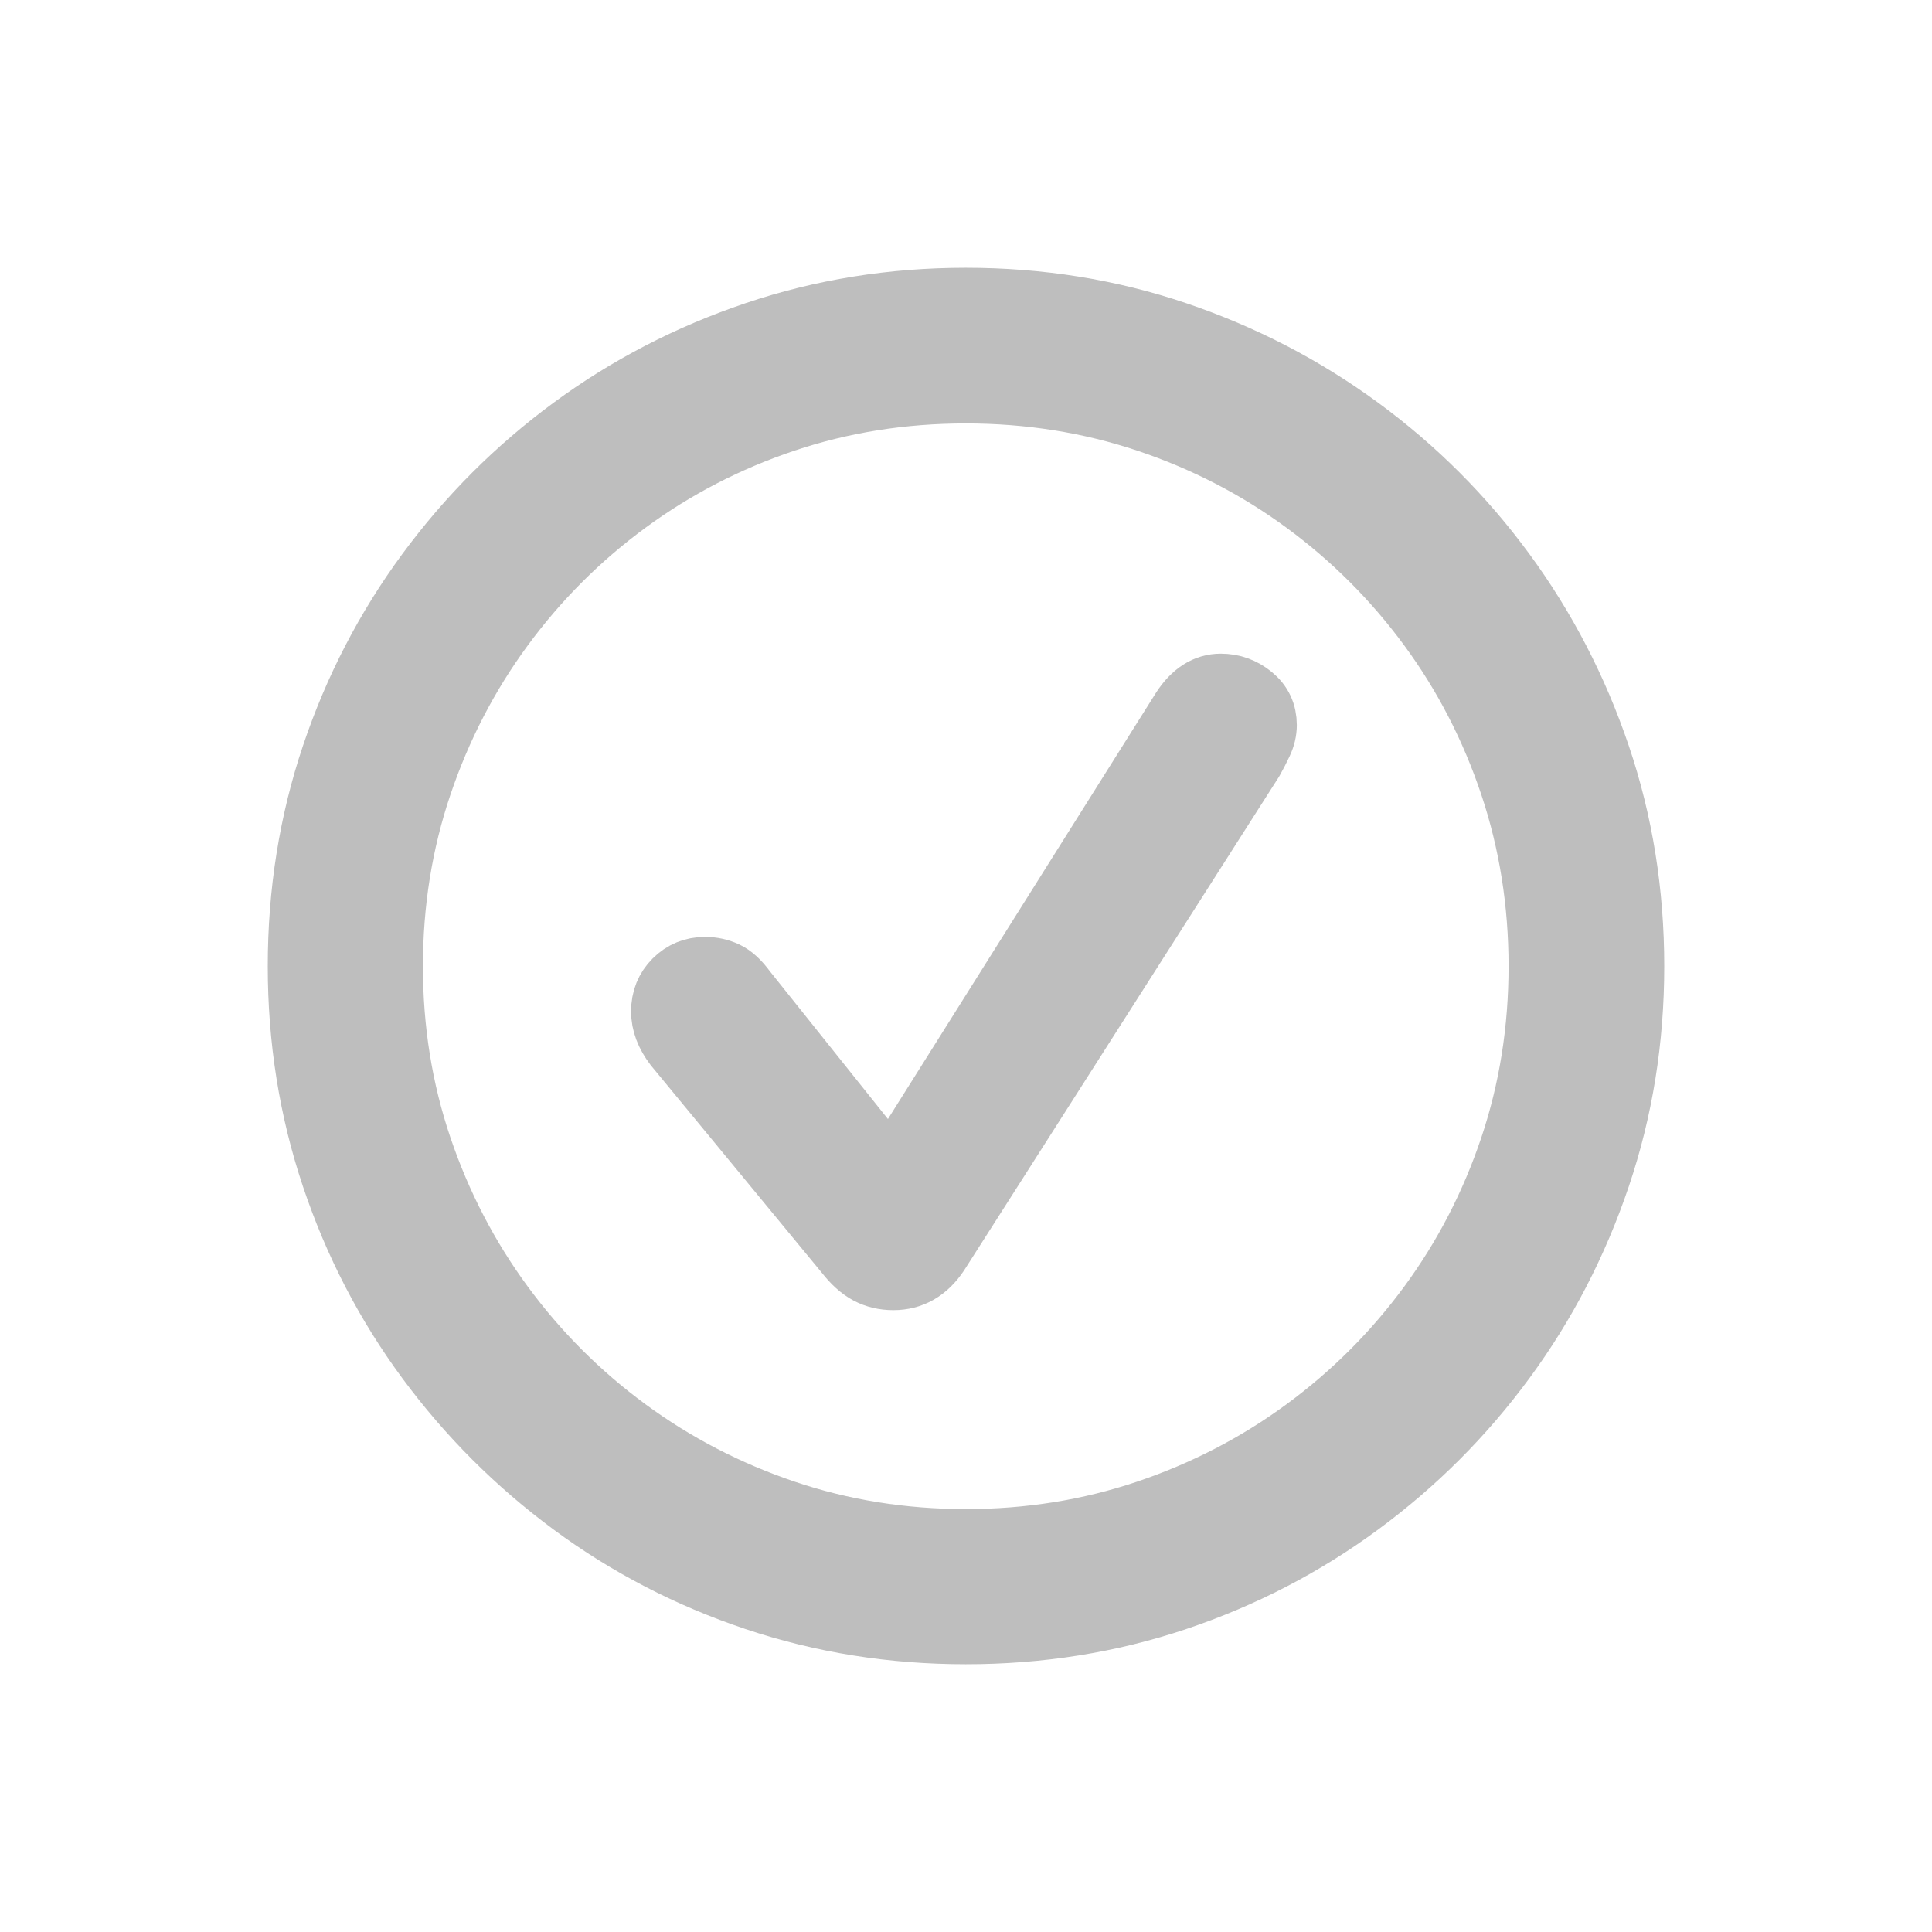
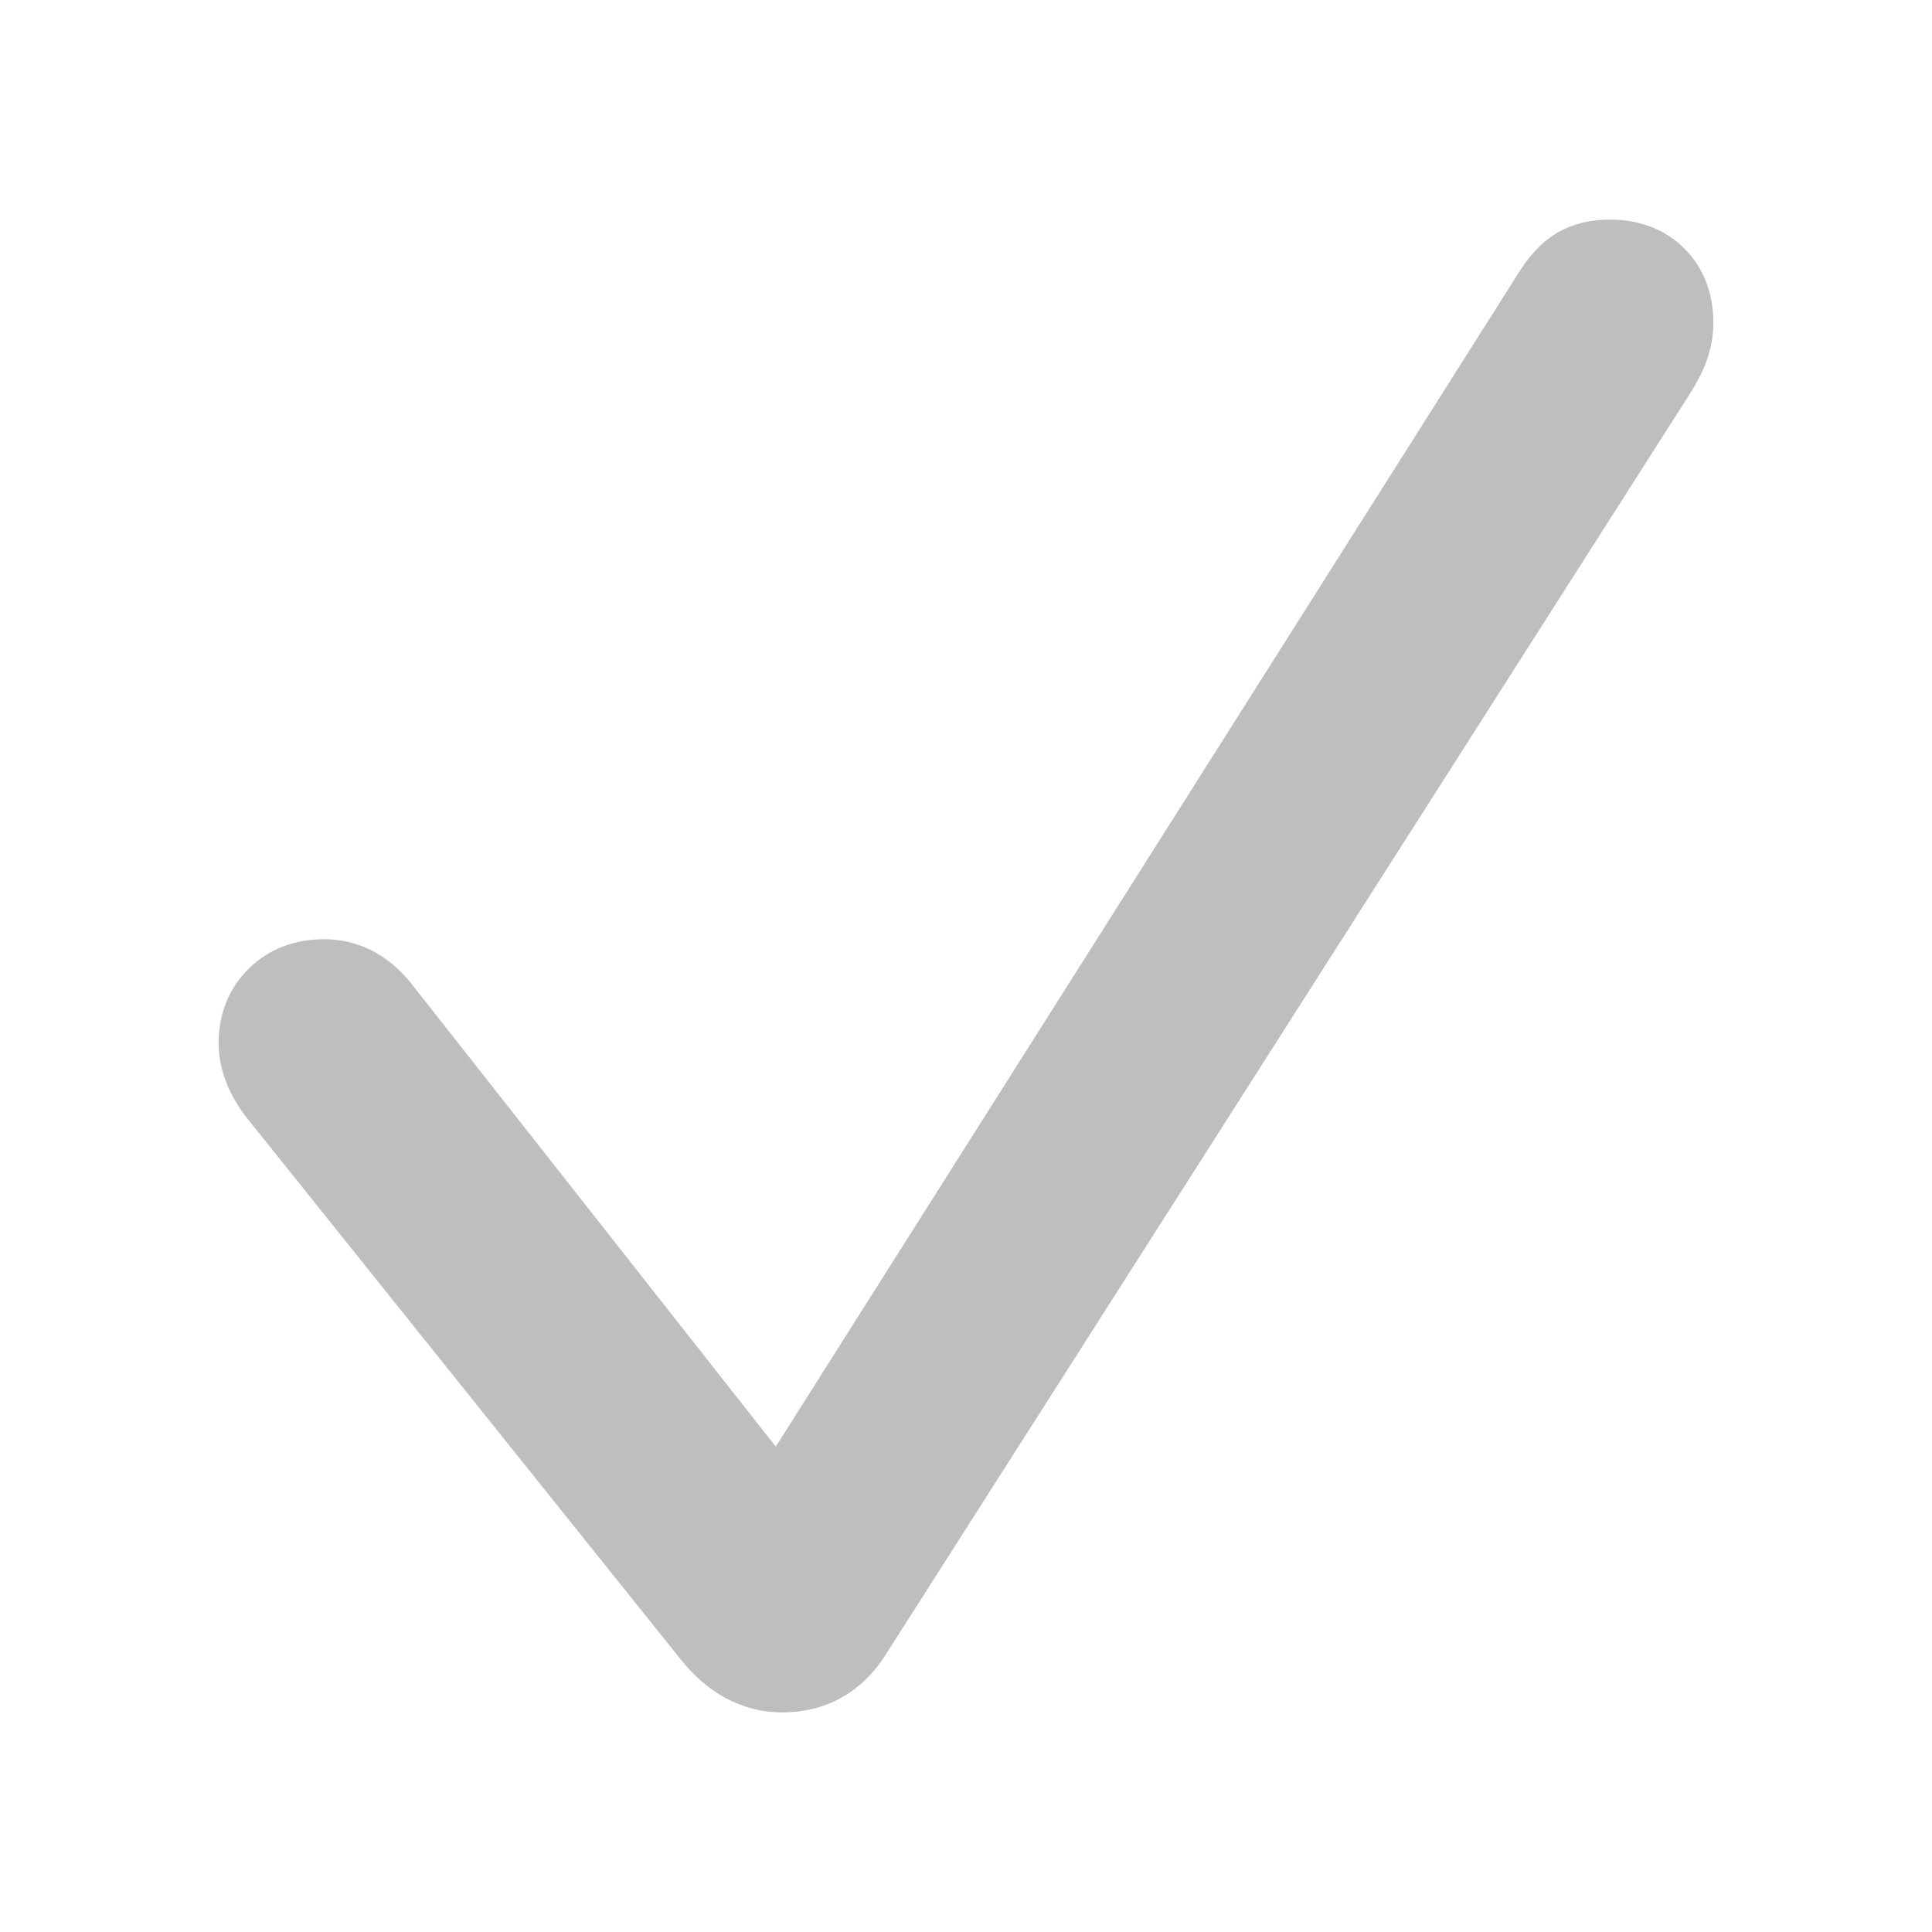
<svg xmlns="http://www.w3.org/2000/svg" width="22" height="22" viewBox="0 0 22 22">
  <defs>
    <style type="text/css" id="current-color-scheme">.ColorScheme-Text { color:#e0e0e0; }.ColorScheme-Background { color:#232629; }.ColorScheme-Highlight { color:#3daee9; }.ColorScheme-NegativeText { color:#da4453; }.ColorScheme-PositiveText { color:#27ae60; }.ColorScheme-NeutralText { color:#f67400; }</style>
  </defs>
-   <g class="ColorScheme-Text" fill="#bebebe" stroke="#bebebe" stroke-width="2.5" stroke-linejoin="round" transform="translate(2.0393,0) scale(0.271979)">
-     <g transform="scale(1,-1) translate(0,-80.88867)">
-       <path d="M 32.936,12.461 Q 28.316,12.461 24.116,13.868 Q 19.916,15.275 16.425,17.854 Q 12.934,20.432 10.355,23.923 Q 7.777,27.414 6.37,31.614 Q 4.963,35.814 4.963,40.434 Q 4.963,45.074 6.37,49.264 Q 7.777,53.453 10.355,56.955 Q 12.934,60.457 16.425,63.024 Q 19.916,65.592 24.116,67.01 Q 28.316,68.428 32.936,68.428 Q 37.576,68.428 41.766,67.01 Q 45.955,65.592 49.457,63.024 Q 52.959,60.457 55.526,56.955 Q 58.094,53.453 59.512,49.264 Q 60.93,45.074 60.93,40.434 Q 60.93,35.814 59.512,31.614 Q 58.094,27.414 55.526,23.923 Q 52.959,20.432 49.457,17.854 Q 45.955,15.275 41.766,13.868 Q 37.576,12.461 32.936,12.461 Z M 32.936,16.457 Q 36.91,16.457 40.509,17.671 Q 44.107,18.885 47.104,21.087 Q 50.102,23.289 52.304,26.286 Q 54.506,29.283 55.709,32.871 Q 56.912,36.459 56.912,40.434 Q 56.912,44.408 55.709,48.007 Q 54.506,51.605 52.304,54.603 Q 50.102,57.6 47.104,59.802 Q 44.107,62.004 40.509,63.207 Q 36.91,64.41 32.936,64.41 Q 28.961,64.41 25.373,63.207 Q 21.785,62.004 18.788,59.802 Q 15.791,57.6 13.589,54.603 Q 11.387,51.605 10.173,48.007 Q 8.959,44.408 8.959,40.434 Q 8.959,36.459 10.173,32.871 Q 11.387,29.283 13.589,26.286 Q 15.791,23.289 18.788,21.087 Q 21.785,18.885 25.373,17.671 Q 28.961,16.457 32.936,16.457 Z M 29.906,27.285 Q 29.305,27.285 28.821,27.543 Q 28.338,27.801 27.887,28.381 L 20.732,37.061 Q 20.174,37.791 20.174,38.543 Q 20.174,39.338 20.711,39.875 Q 21.248,40.412 22.021,40.412 Q 22.494,40.412 22.913,40.219 Q 23.332,40.025 23.74,39.467 L 29.799,31.883 L 41.959,51.219 Q 42.646,52.271 43.613,52.271 Q 44.365,52.271 44.956,51.788 Q 45.547,51.305 45.547,50.531 Q 45.547,50.145 45.364,49.758 Q 45.182,49.371 44.988,49.027 L 31.818,28.381 Q 31.088,27.285 29.906,27.285 Z" />
+   <g class="ColorScheme-Text" fill="#bebebe" stroke="#bebebe" stroke-width="2.5" stroke-linejoin="round" transform="translate(0.4849,0) scale(0.344549)">
+     <g transform="scale(1,-1) translate(0,-63.85156)">
+       <path d="M 24.449,8.508 Q 23.074,8.508 22.043,9.818 L 7.756,27.65 Q 7.412,28.08 7.24,28.521 Q 7.068,28.961 7.068,29.369 Q 7.068,30.336 7.691,30.948 Q 8.314,31.561 9.303,31.561 Q 10.484,31.561 11.322,30.422 L 24.342,13.879 L 49.822,54.141 Q 50.23,54.807 50.682,55.075 Q 51.133,55.344 51.799,55.344 Q 52.787,55.344 53.378,54.753 Q 53.969,54.162 53.969,53.174 Q 53.969,52.787 53.829,52.379 Q 53.689,51.971 53.367,51.477 L 26.77,9.775 Q 26.361,9.152 25.781,8.83 Q 25.201,8.508 24.449,8.508 Z" />
    </g>
  </g>
</svg>
